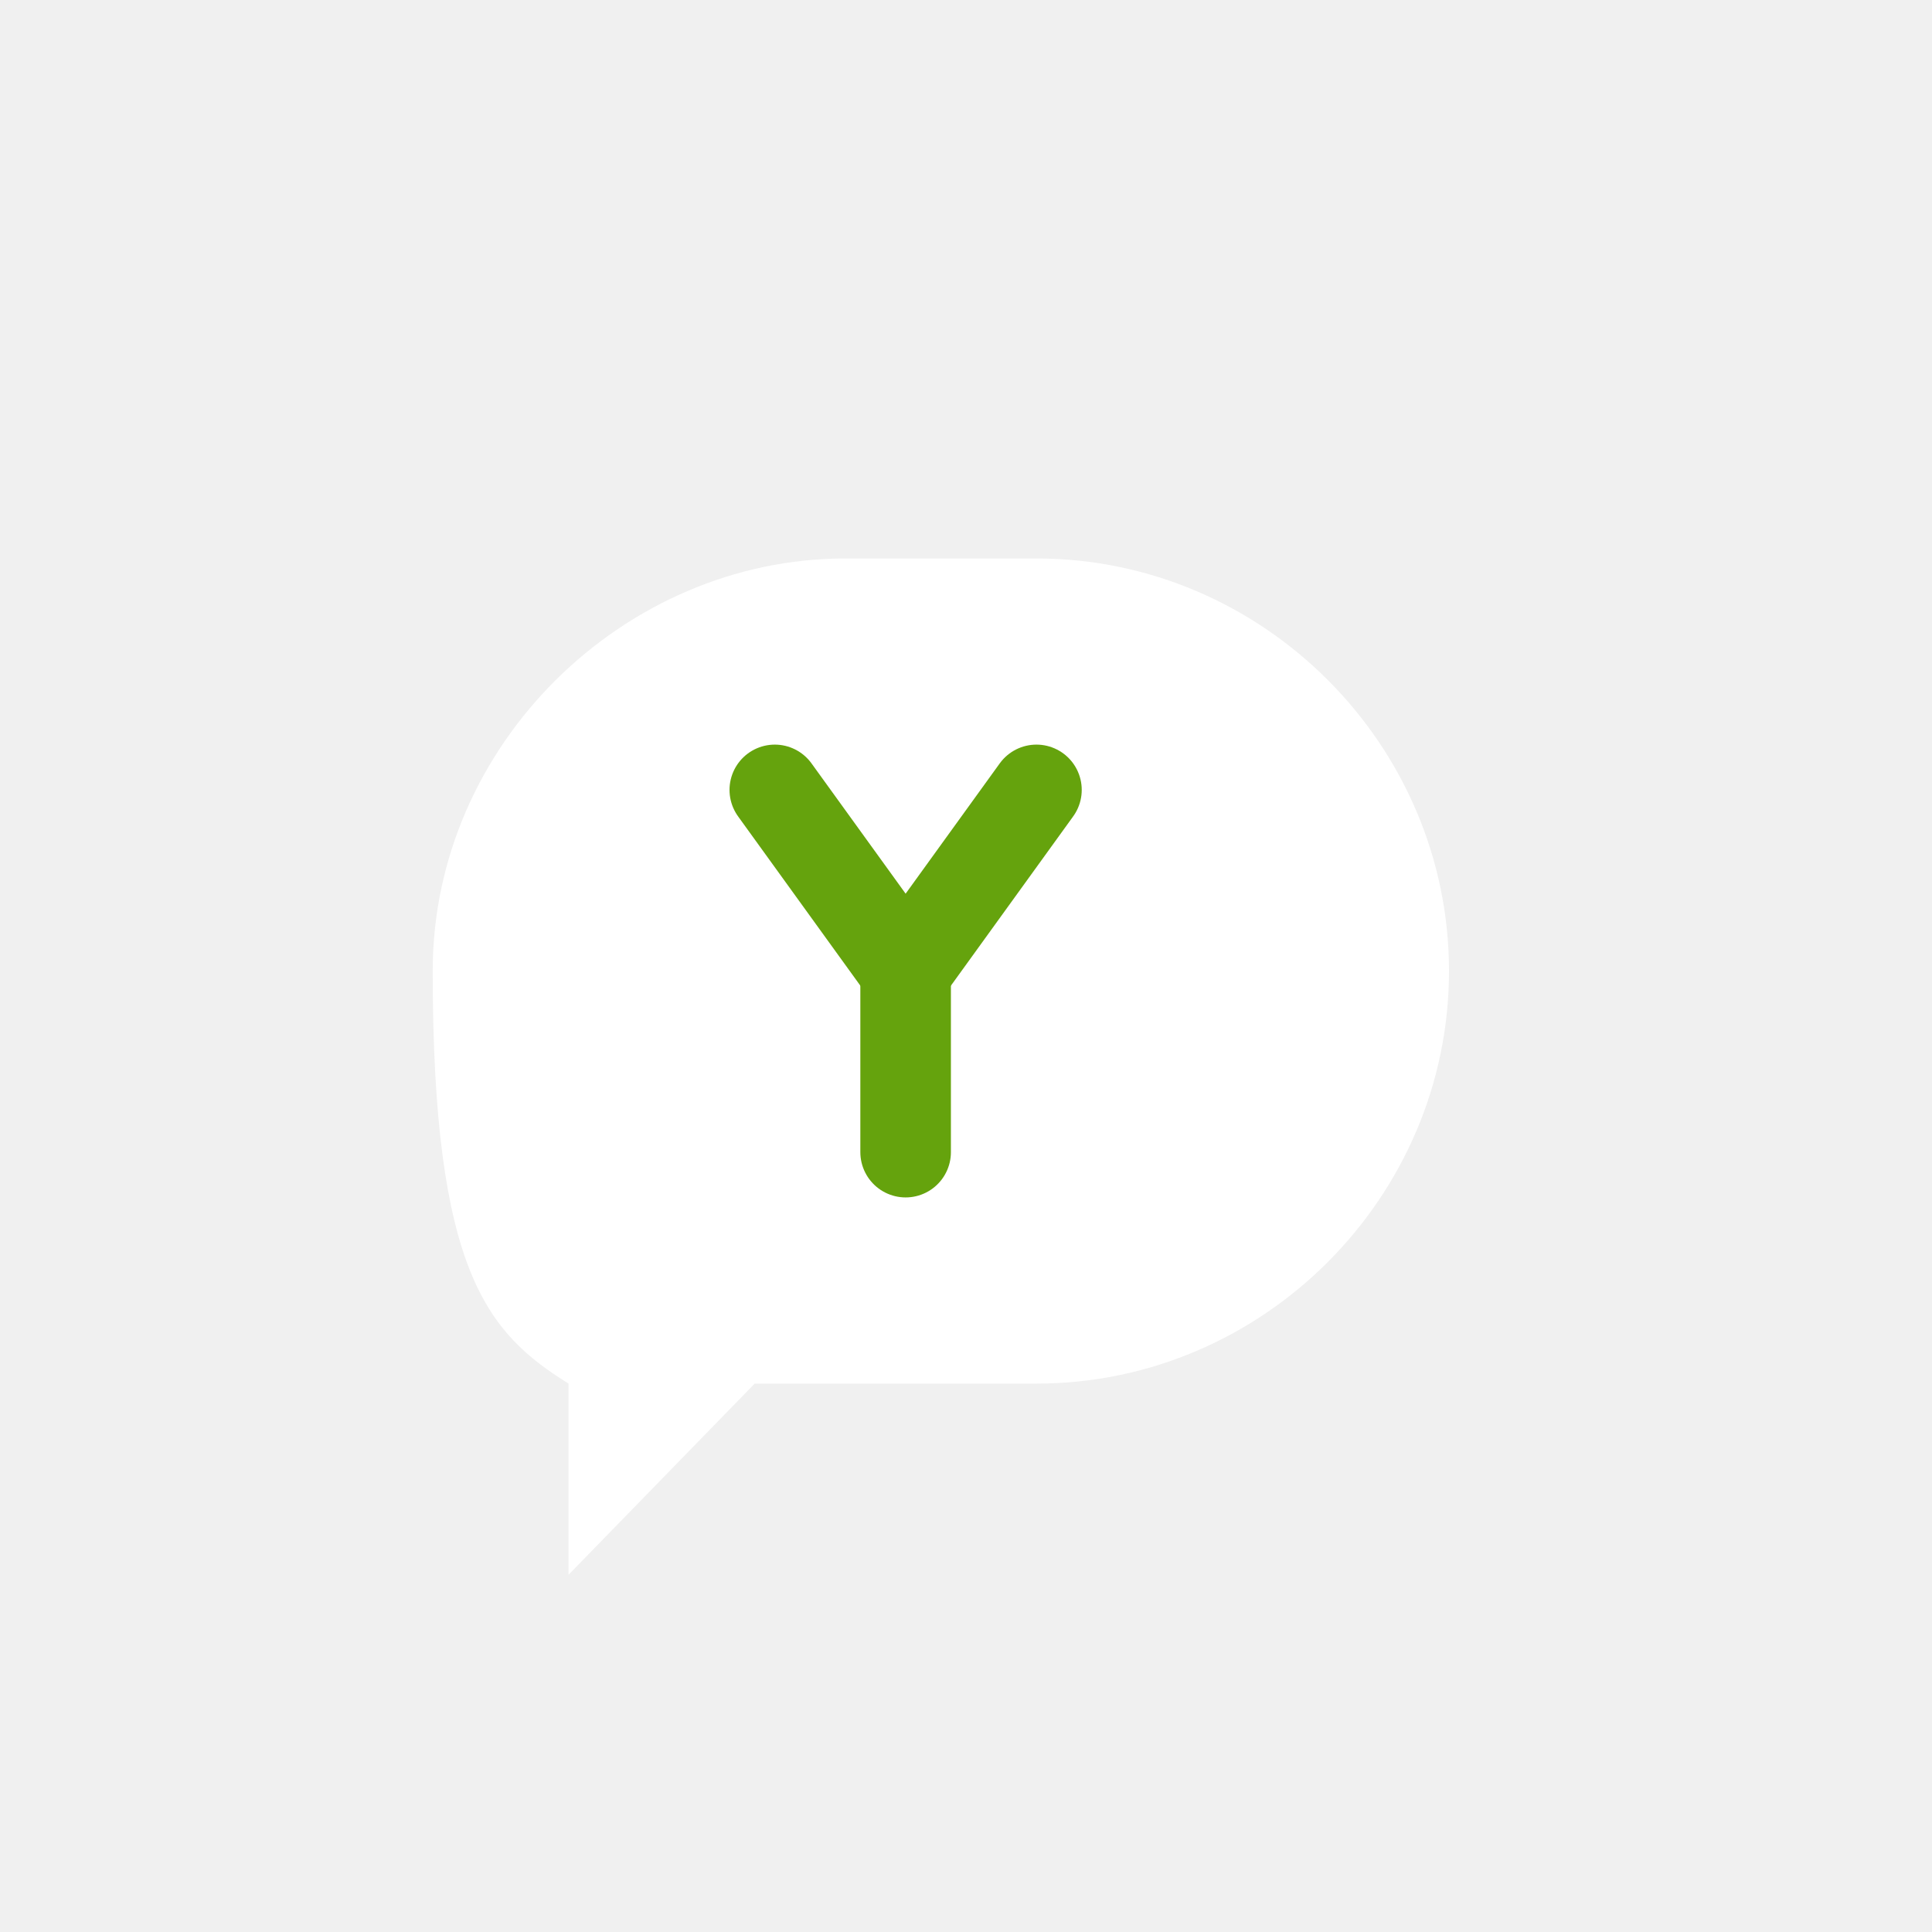
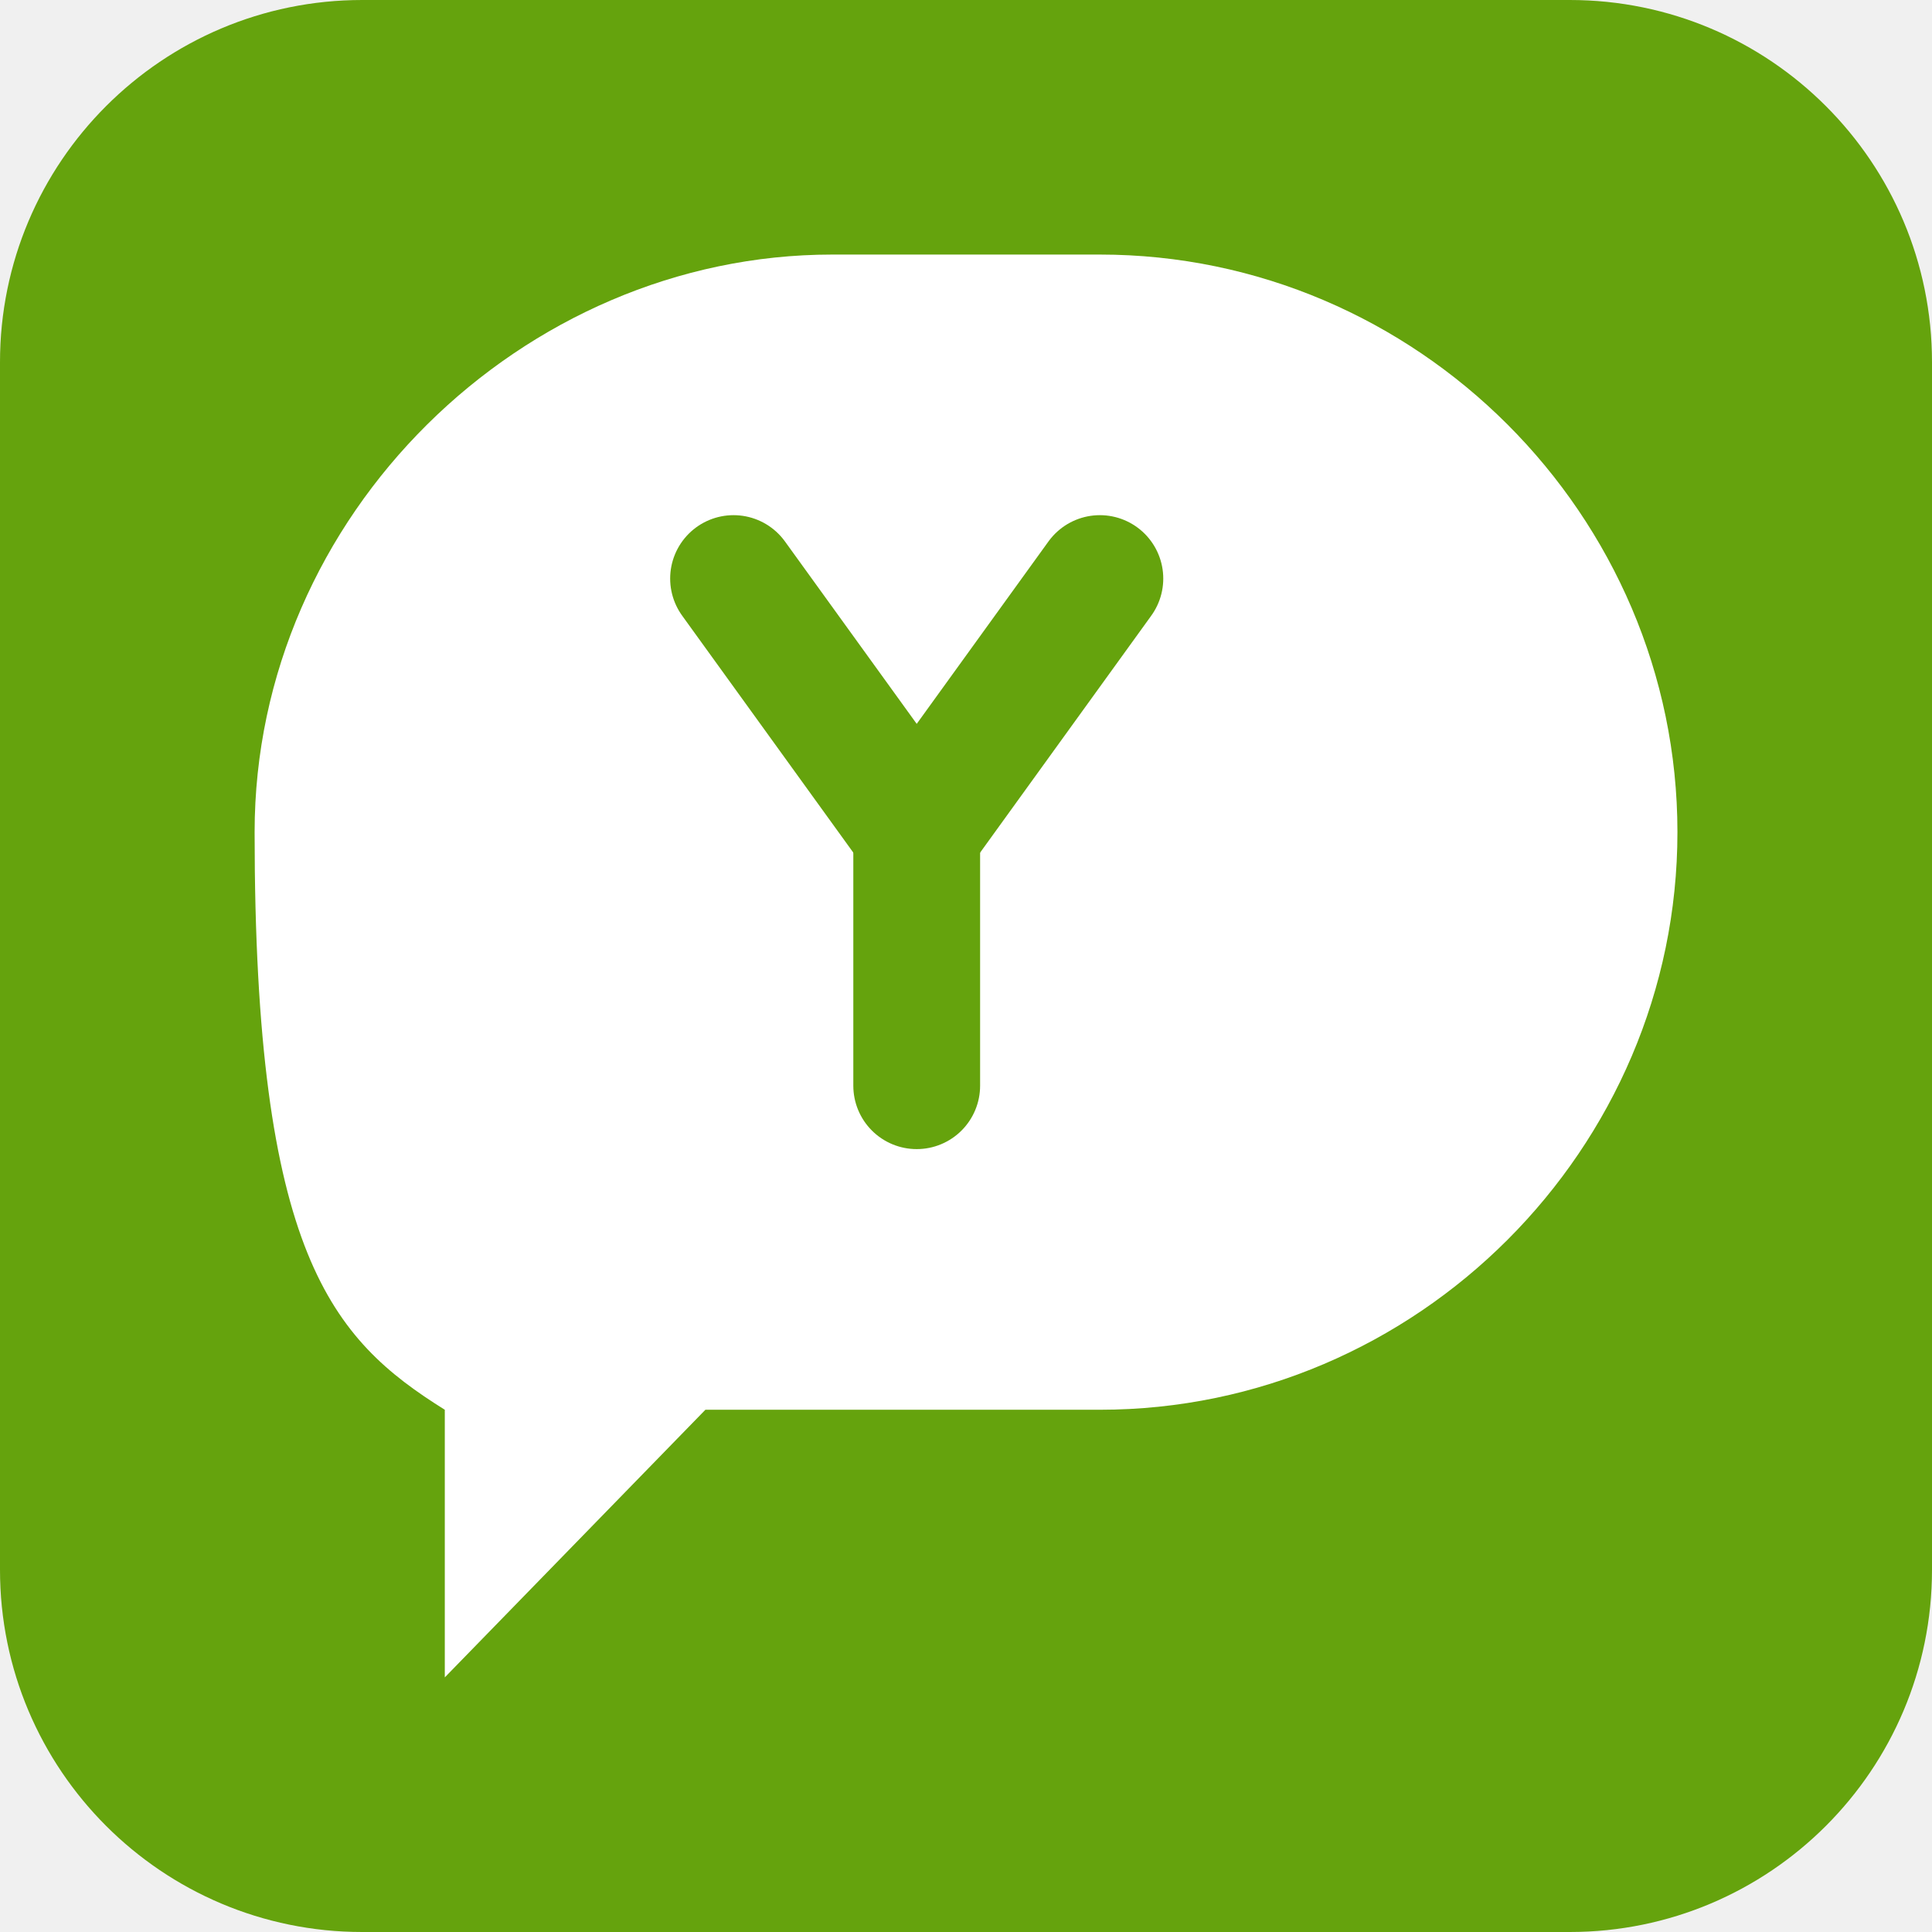
<svg xmlns="http://www.w3.org/2000/svg" viewBox="0 0 512 512">
-   <path d="M274.67 148C334.67 148 384 197.33 384 257.33C384 317.33 334.67 366.67 274.67 366.67H200L150.67 417.33V366.67C129.33 353.33 114.67 337.33 114.67 257.33C114.67 197.33 165.33 148 224 148H274.67Z" fill="white" />
-   <path d="M205.33 209.33L240 257.33L274.67 209.33" stroke="#65a30d" stroke-width="24" stroke-linecap="round" stroke-linejoin="round" fill="none" />
-   <line x1="240" y1="257.33" x2="240" y2="305.33" stroke="#65a30d" stroke-width="24" stroke-linecap="round" />
+   <rect width="512" height="512" rx="96" fill="#65a30d" />
+   <g transform="translate(256, 256) scale(1.4) translate(-249.33, -282.67)">
+     <path d="M274.67 148C334.67 148 384 197.33 384 257.33C384 317.33 334.67 366.67 274.67 366.67H200L150.67 417.33V366.67C129.33 353.33 114.67 337.33 114.67 257.33C114.67 197.33 165.33 148 224 148H274.67Z" fill="white" />
+     <path d="M205.33 209.33L240 257.33L274.67 209.33" stroke="#65a30d" stroke-width="24" stroke-linecap="round" stroke-linejoin="round" fill="none" />
+     <line x1="240" y1="257.33" x2="240" y2="305.33" stroke="#65a30d" stroke-width="24" stroke-linecap="round" />
+   </g>
</svg>
